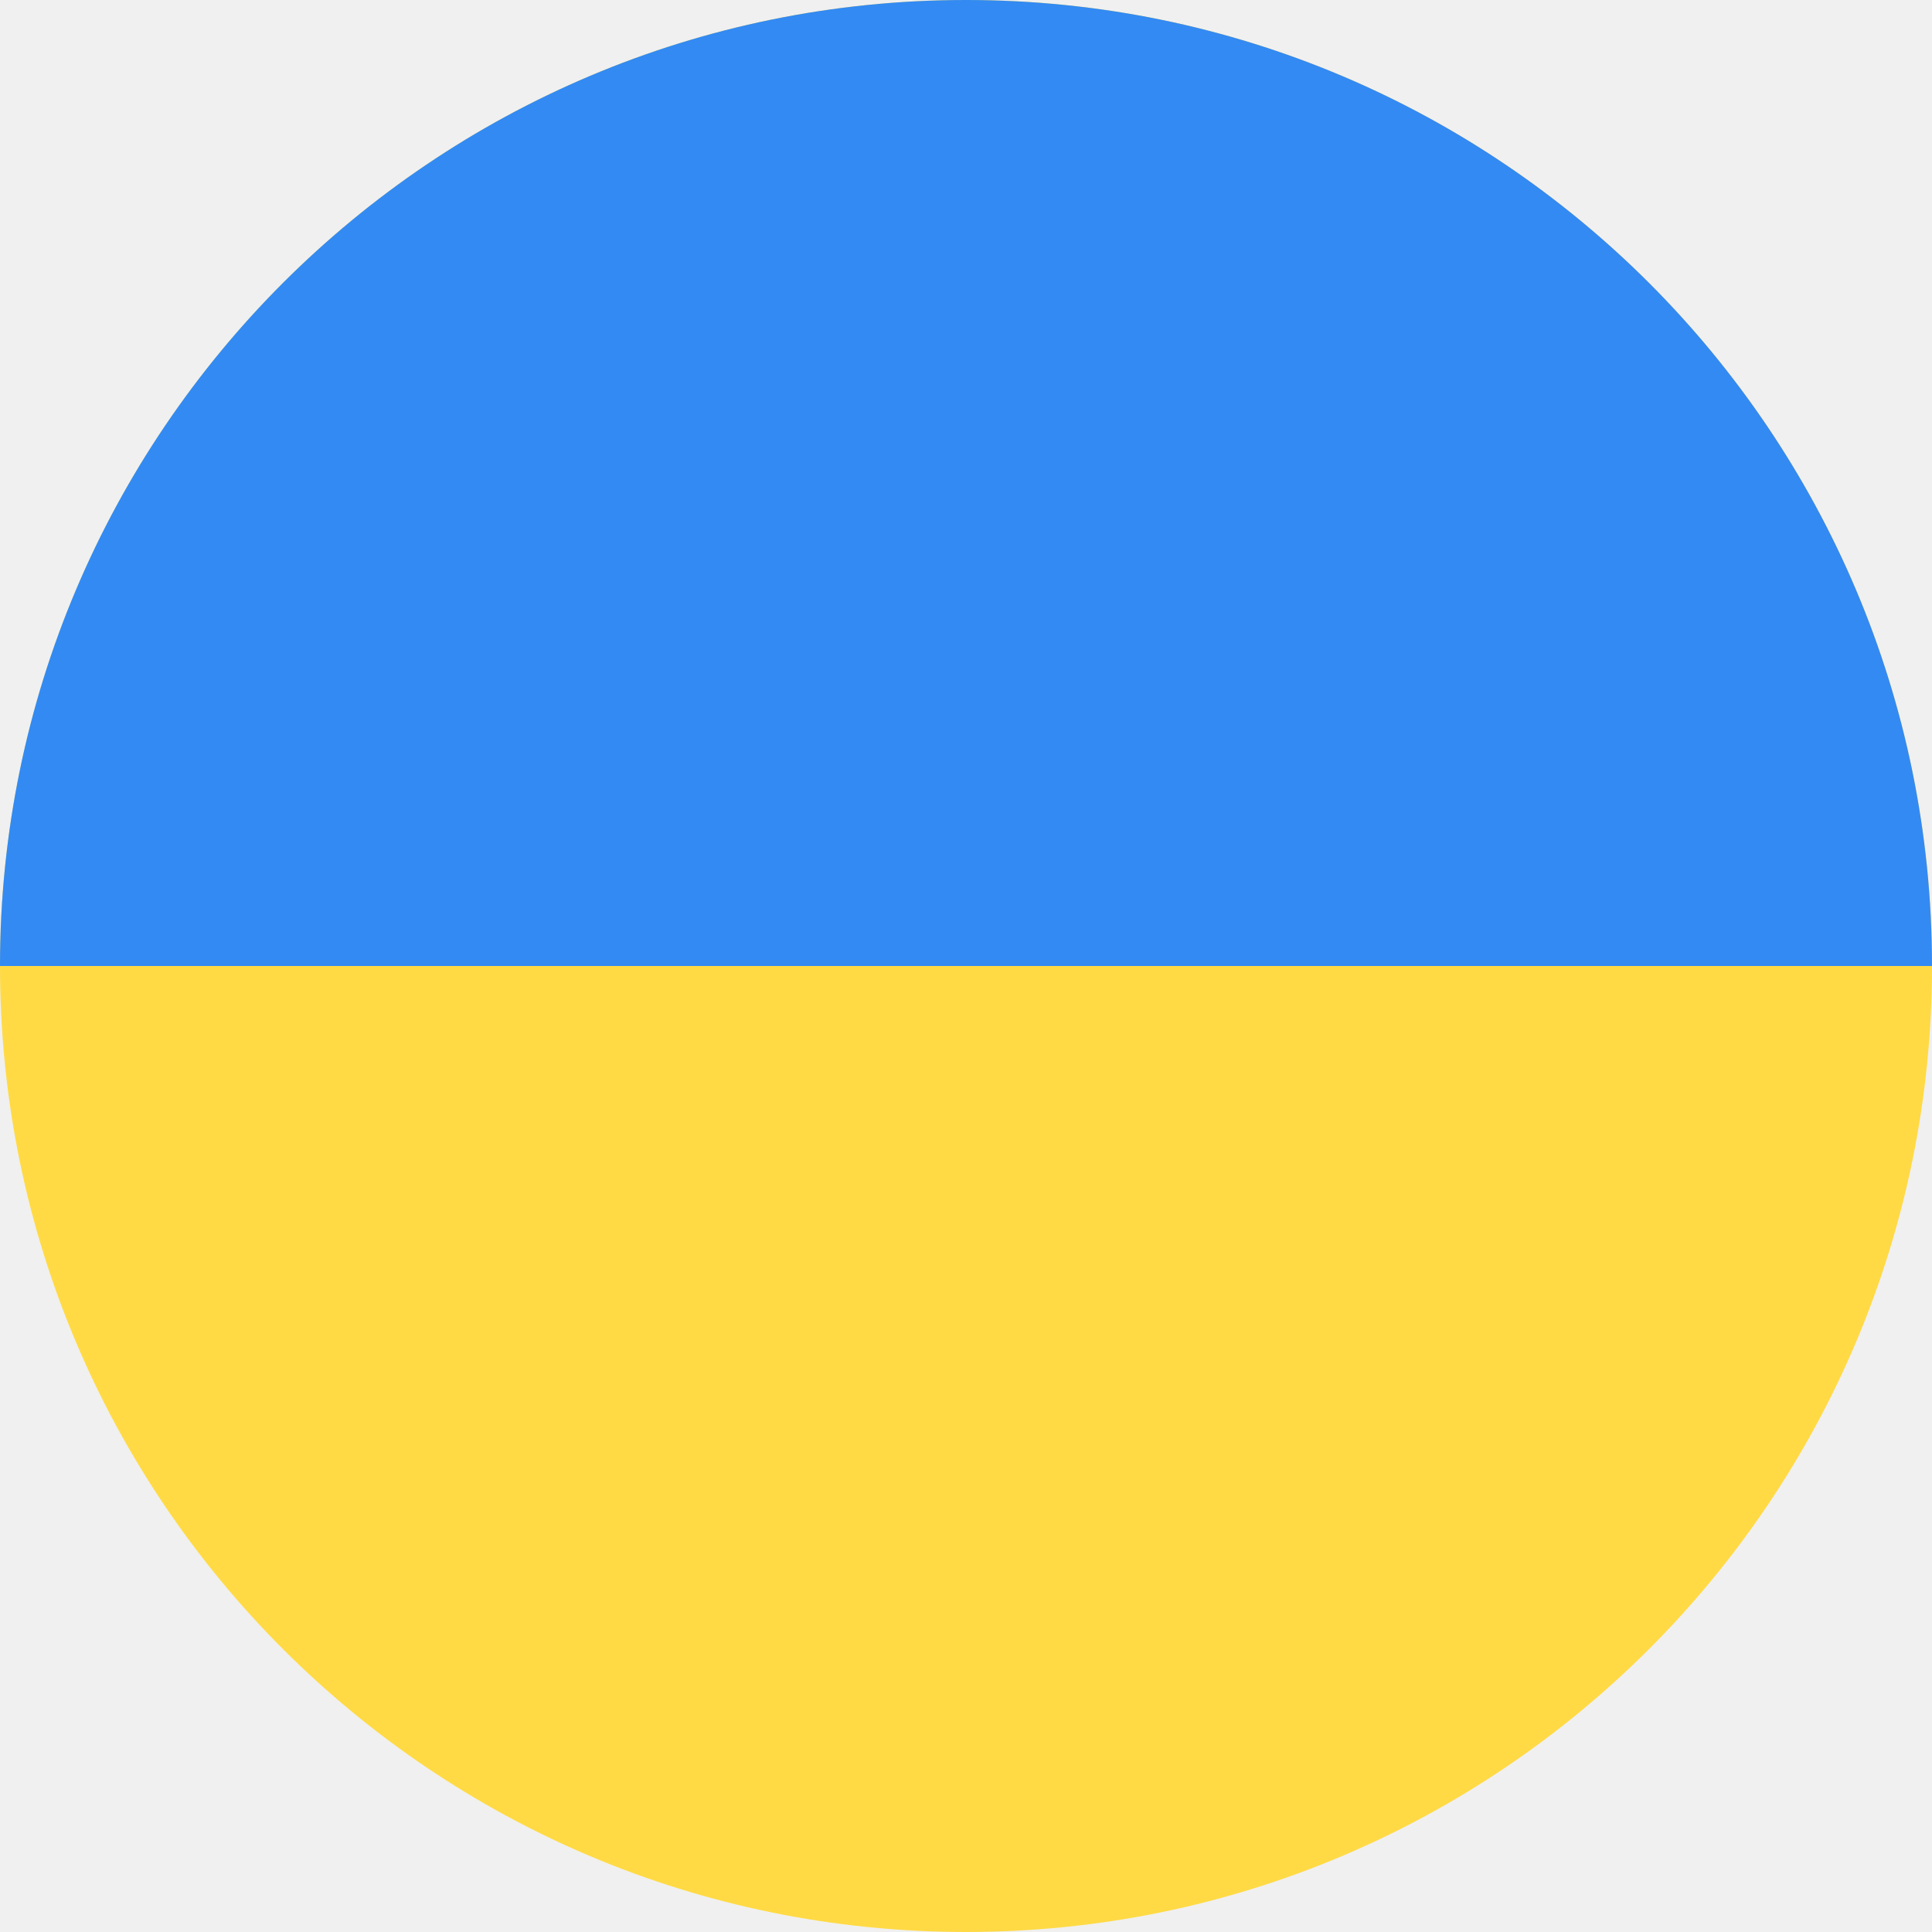
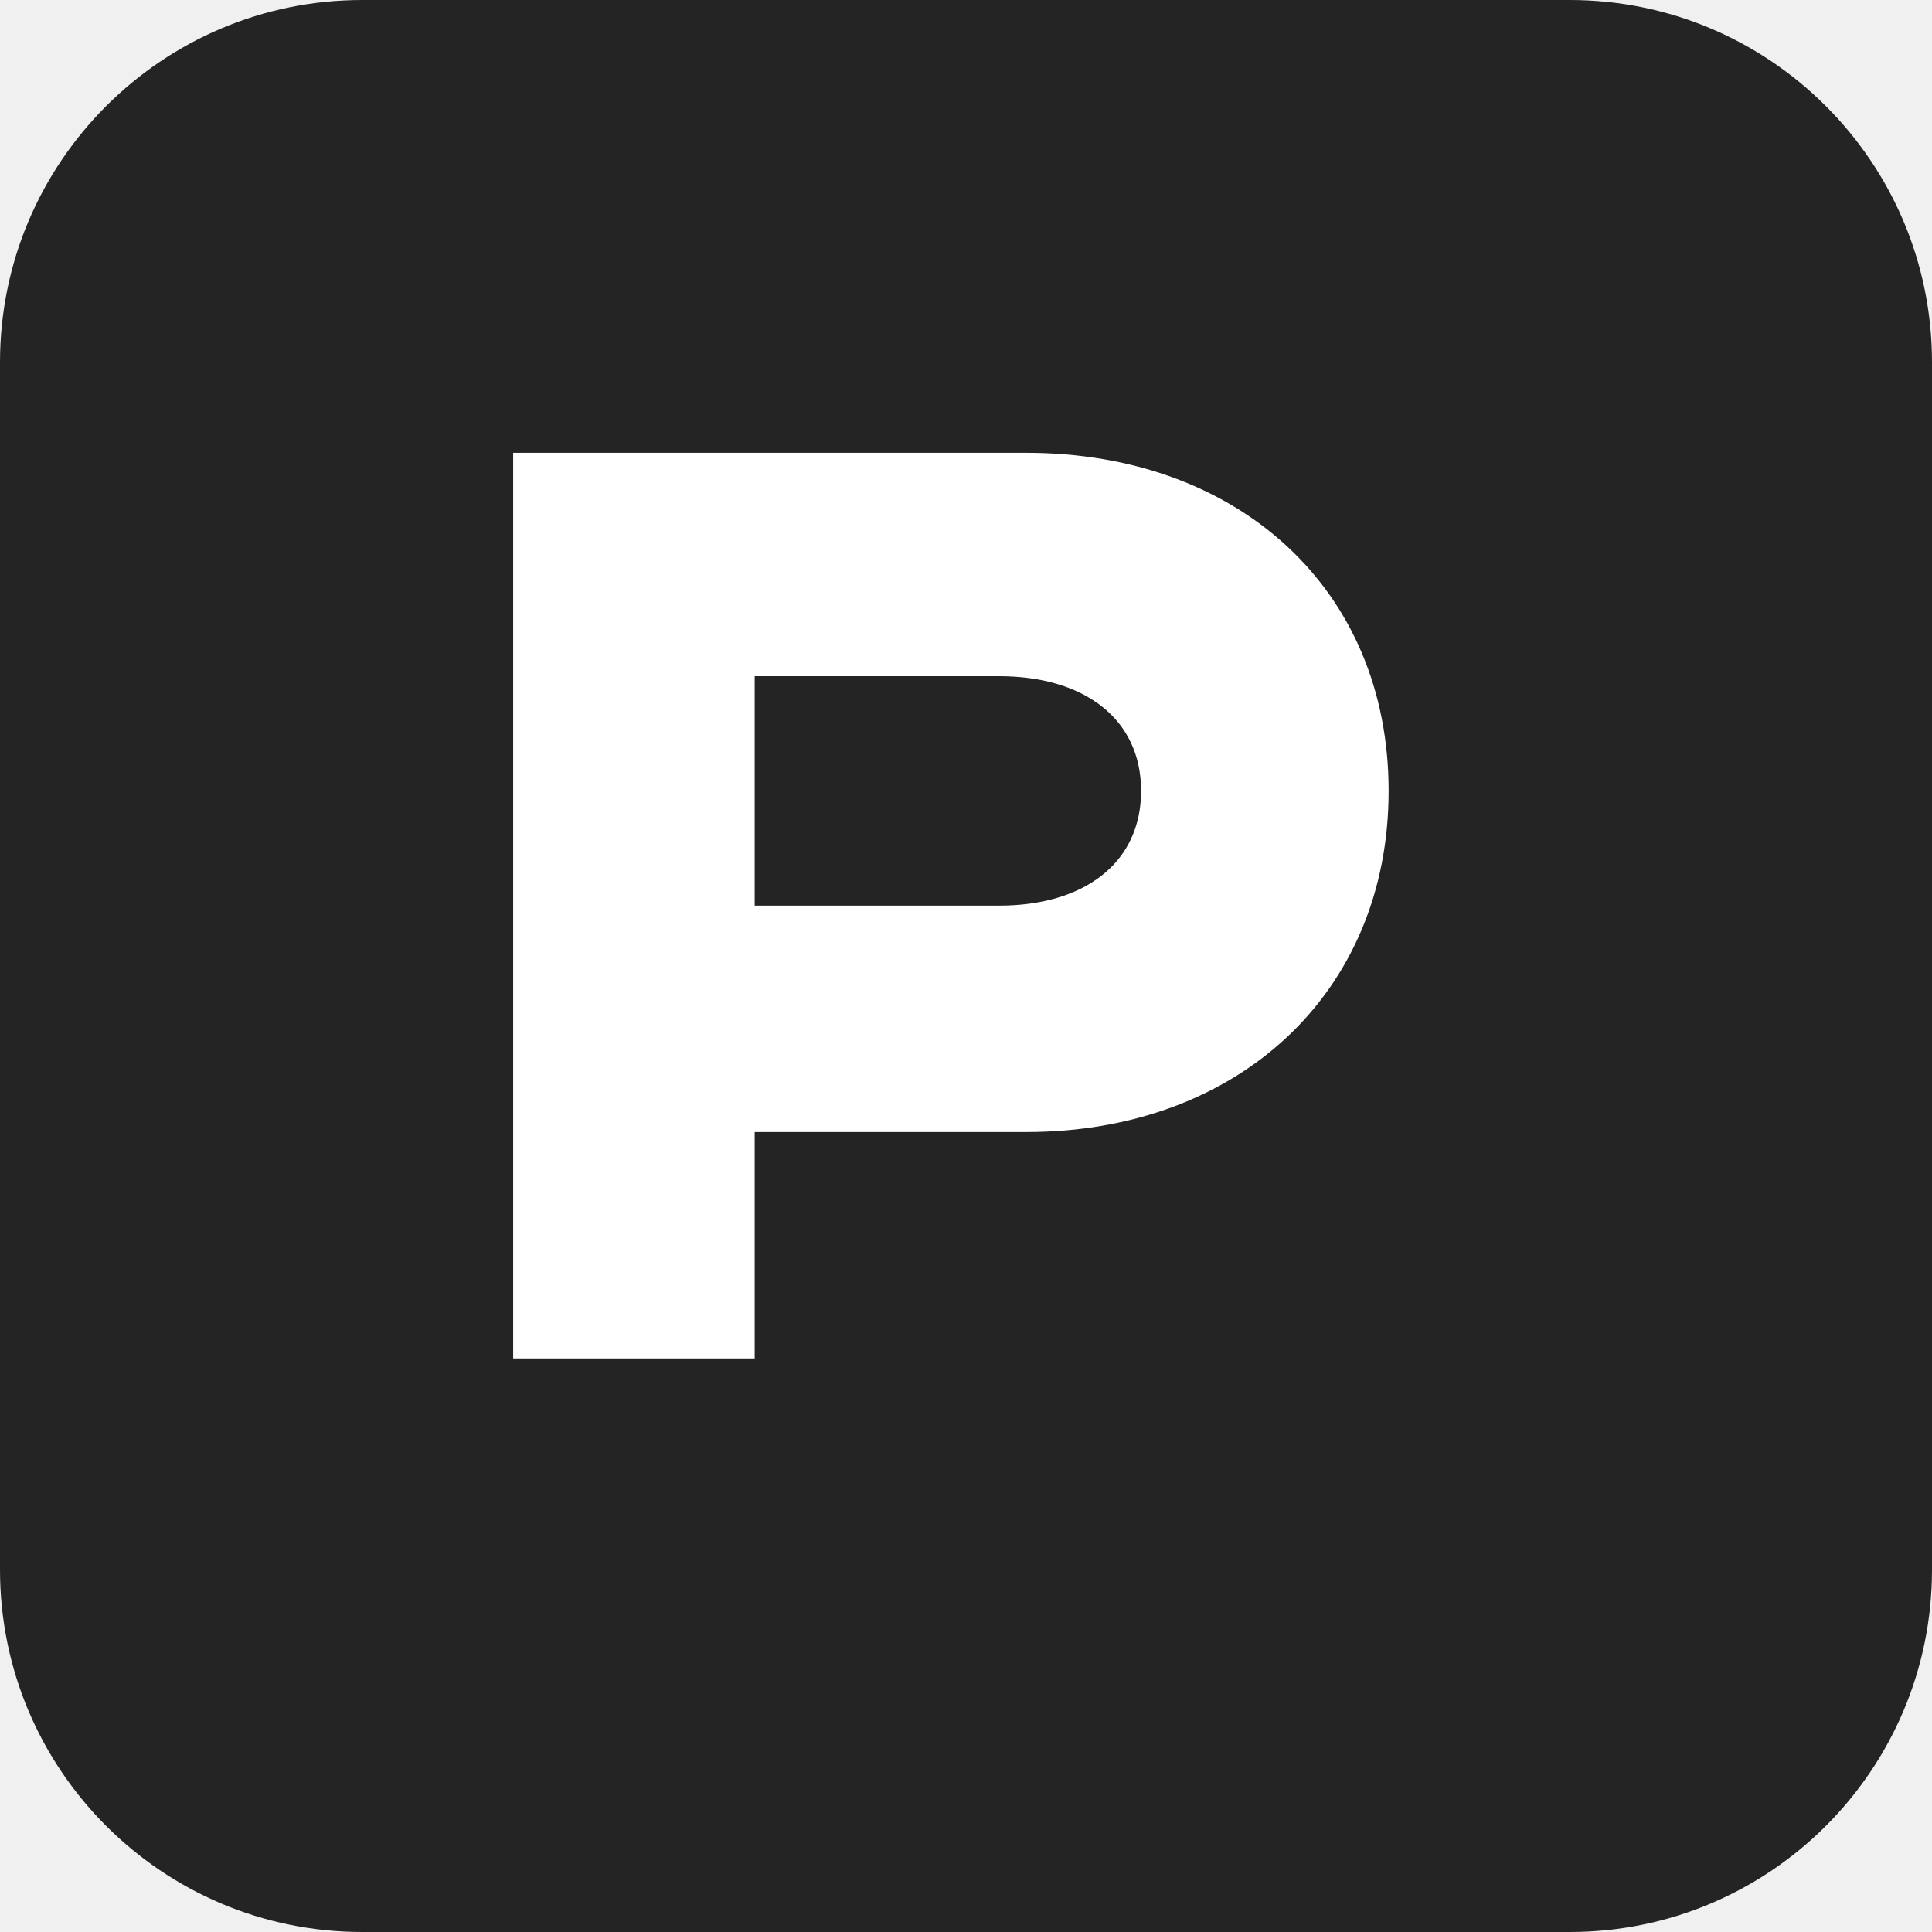
- <svg xmlns="http://www.w3.org/2000/svg" version="1.1" id="Layer_1" x="0px" y="0px" viewBox="0 0 512 512" style="enable-background:new 0 0 512 512;" xml:space="preserve">
-   <circle style="fill:#FFDA44;" cx="256" cy="256" r="256" />
-   <path style="fill:#338AF3;" d="M0,256C0,114.616,114.616,0,256,0s256,114.616,256,256" />
-   <g>
- </g>
-   <g>
- </g>
-   <g>
- </g>
-   <g>
- </g>
-   <g>
- </g>
-   <g>
- </g>
-   <g>
- </g>
-   <g>
- </g>
-   <g>
- </g>
-   <g>
- </g>
-   <g>
- </g>
-   <g>
- </g>
-   <g>
- </g>
-   <g>
- </g>
-   <g>
- </g>
+ <svg xmlns="http://www.w3.org/2000/svg" viewBox="0 0 64 64" role="img" aria-label="PerFACT">
+   <rect width="64" height="64" rx="12" fill="#242424" />
+   <path d="M17 45V15h17c7 0 12 4.5 12 11.2S41 37.5 34 37.5H25V45h-8Zm8-15h8.1c2.8 0 4.7-1.4 4.7-3.8s-1.9-3.8-4.7-3.8H25V30Z" fill="#ffffff" />
</svg>
